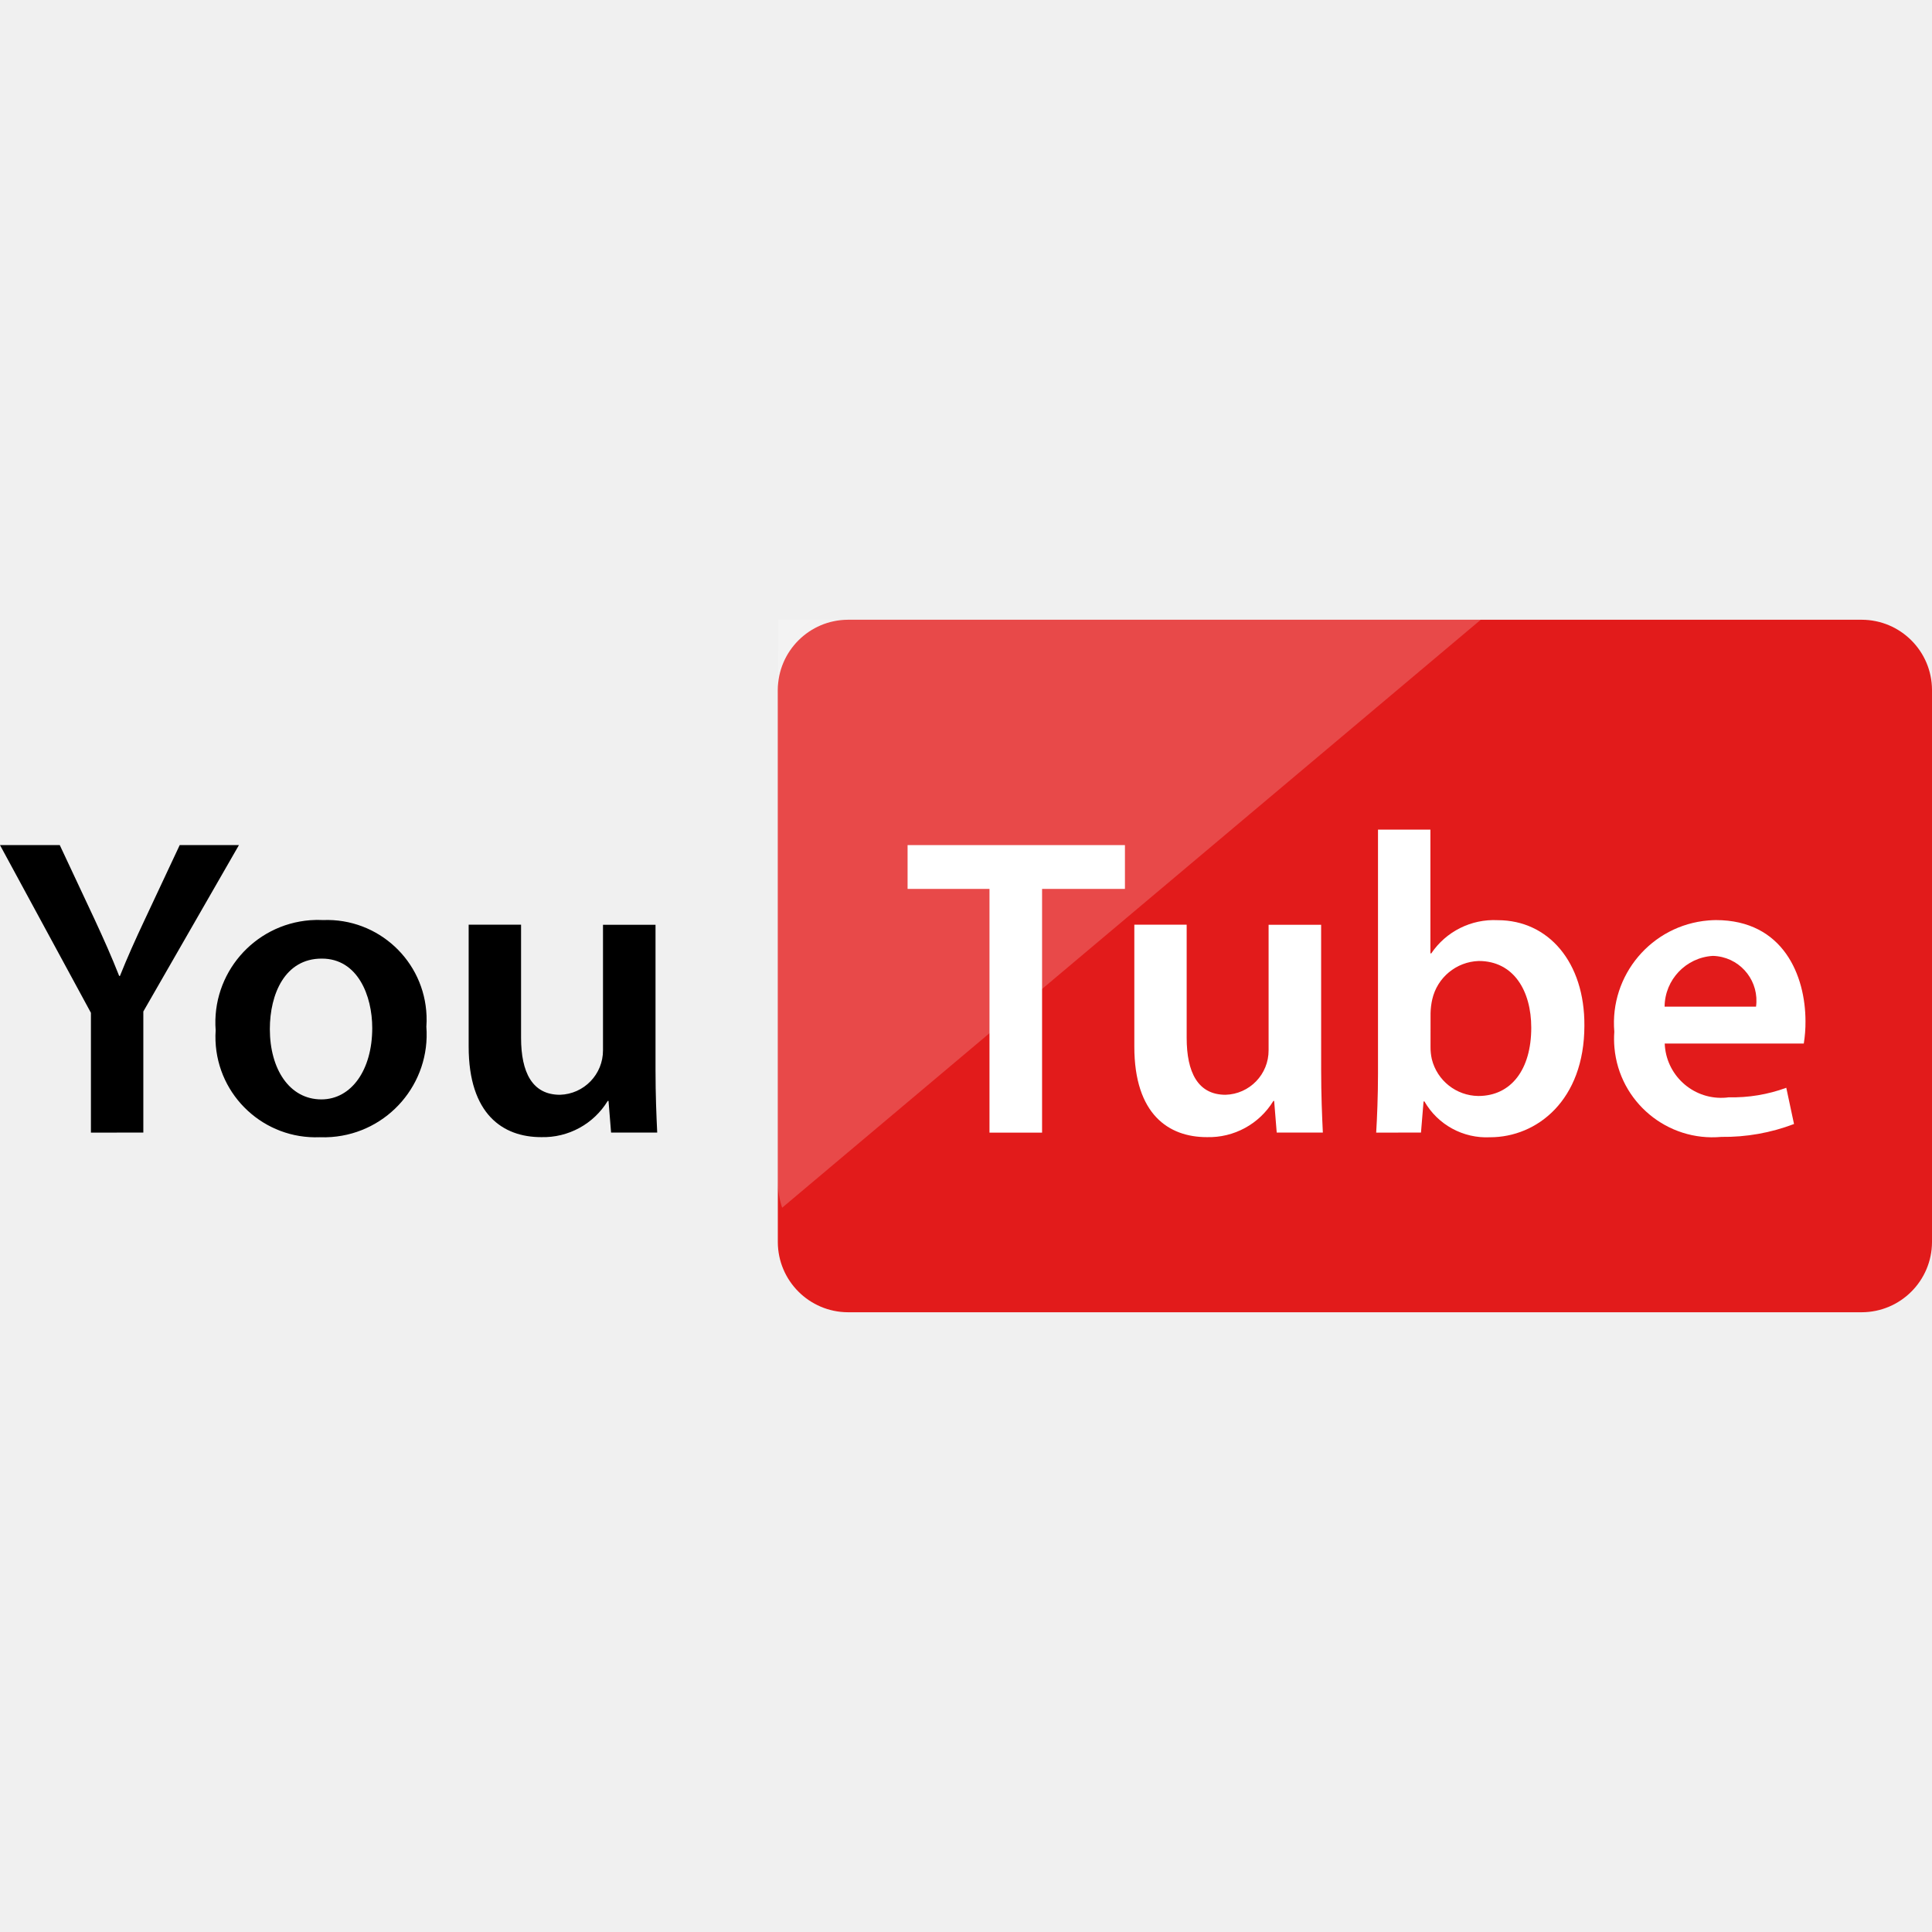
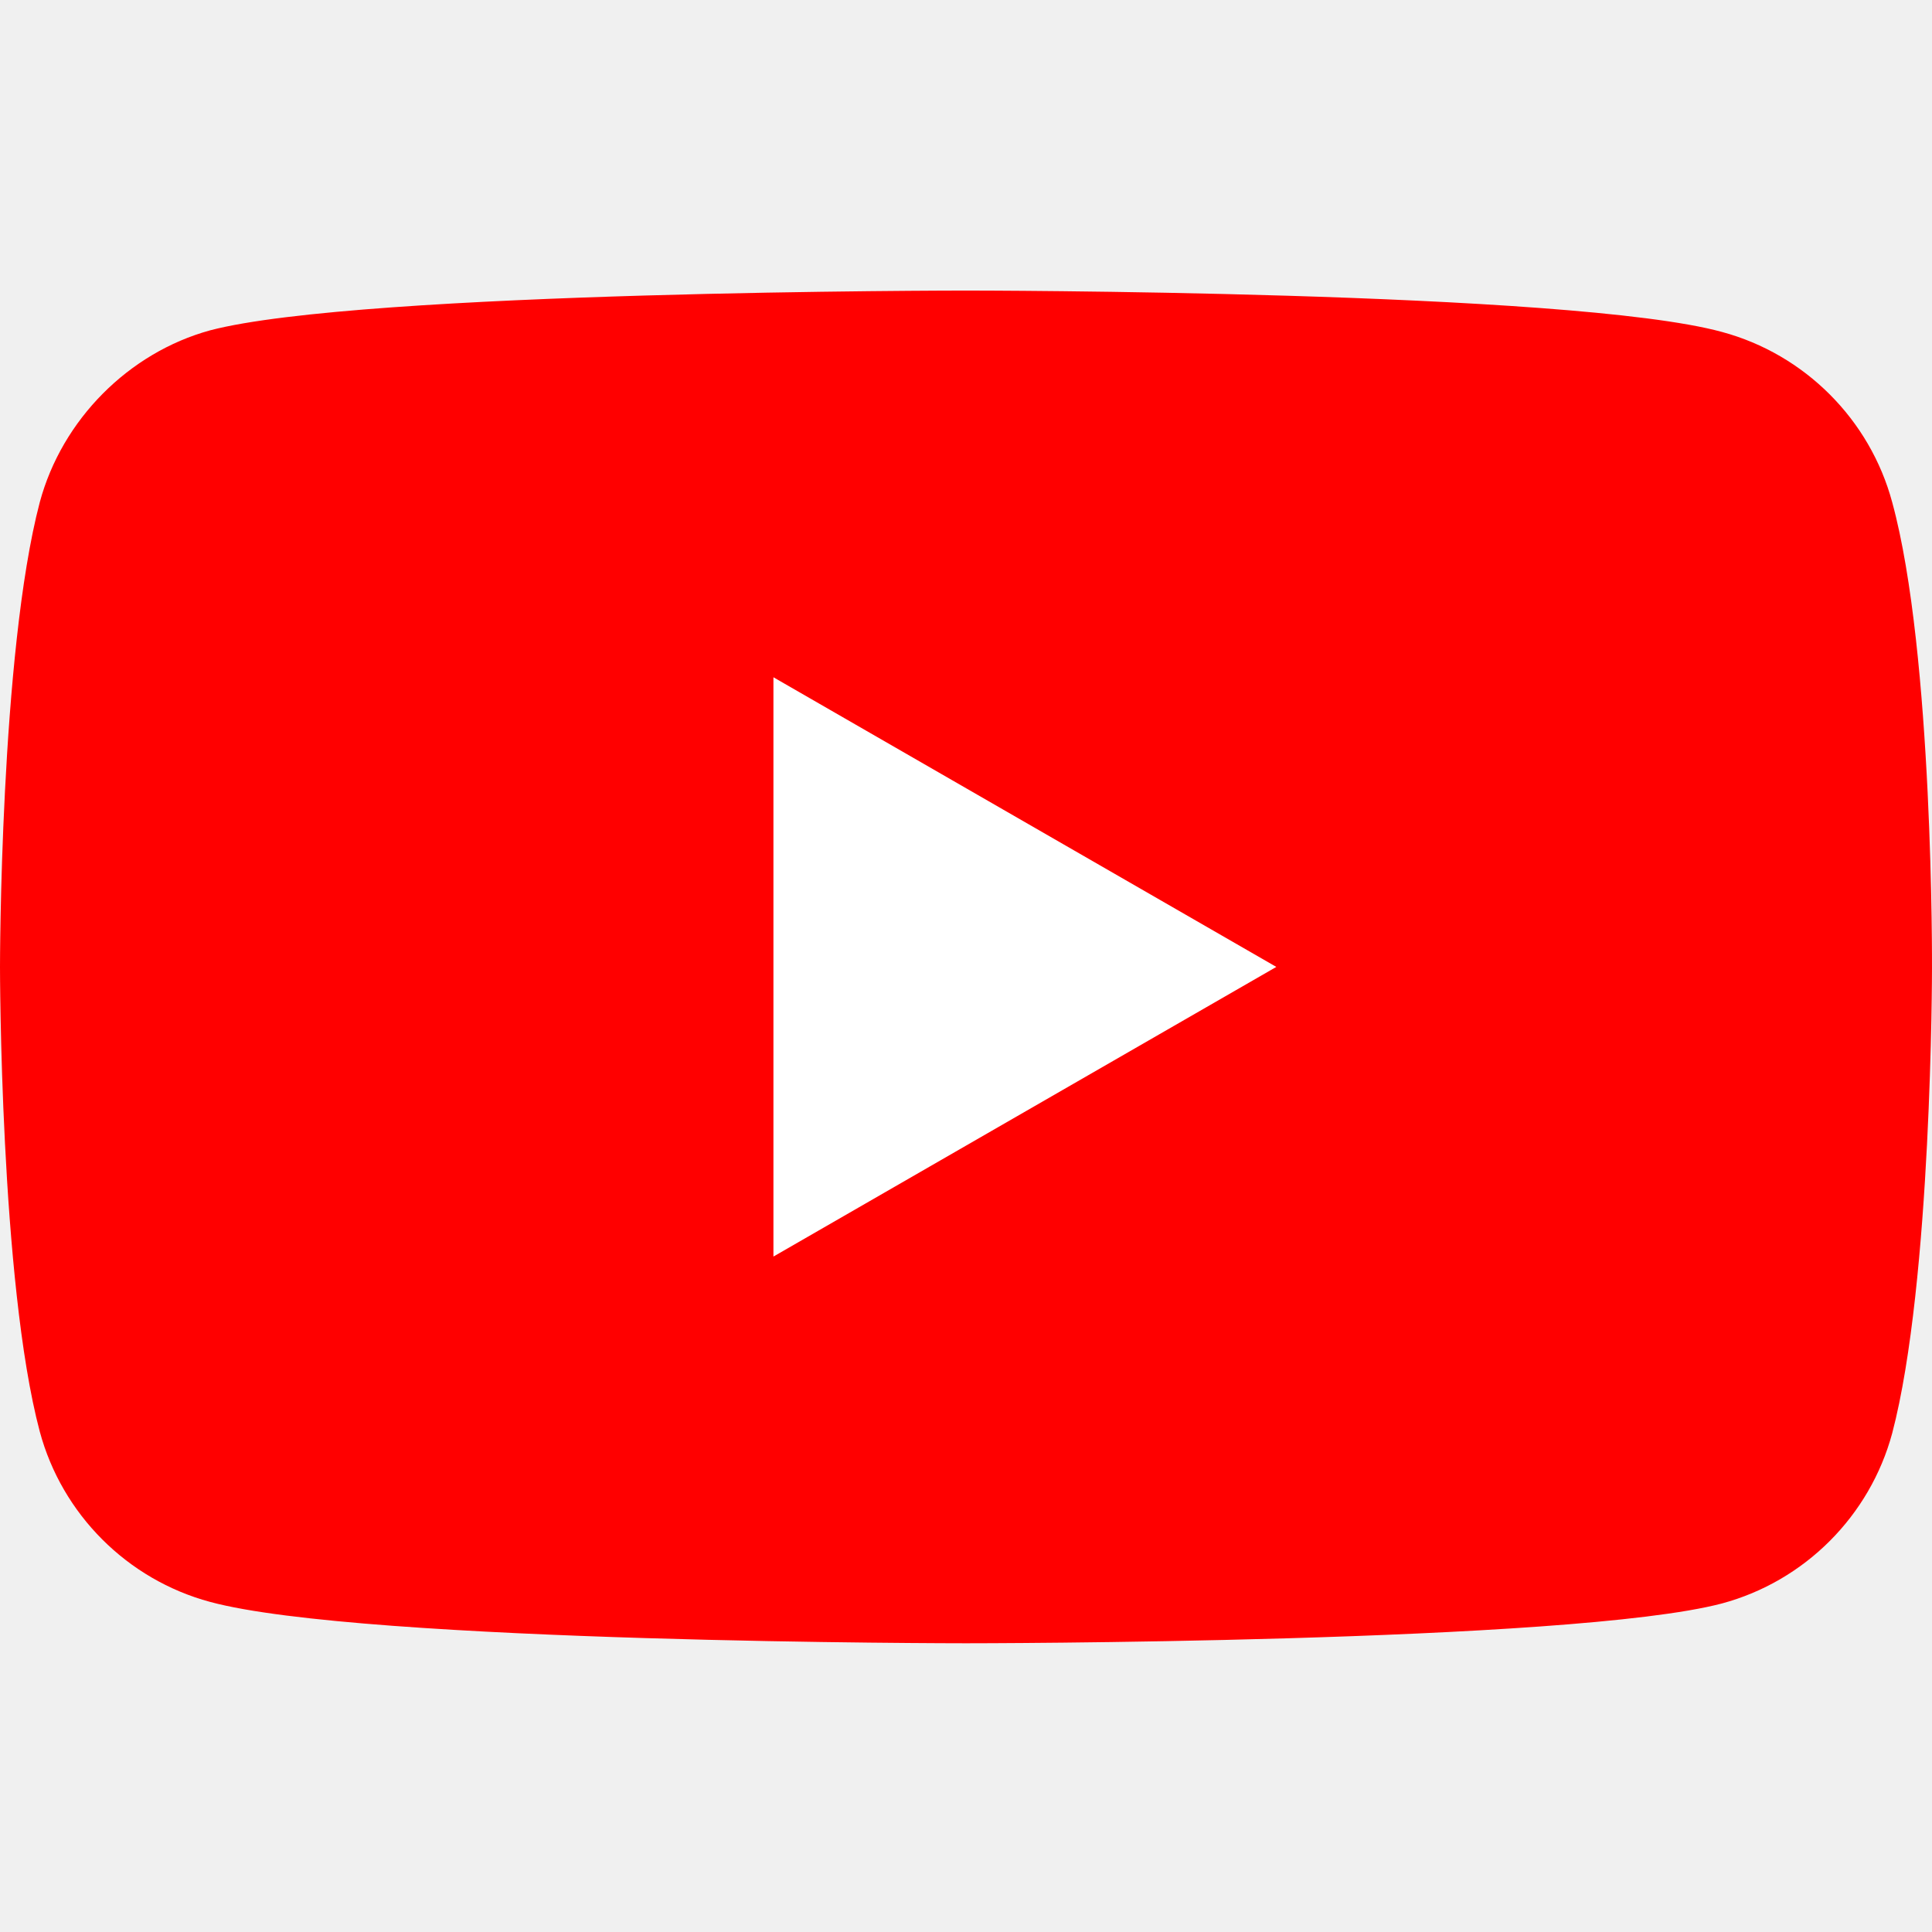
- <svg xmlns="http://www.w3.org/2000/svg" version="1.1" id="Layer_1" x="0px" y="0px" viewBox="0 0 512 512" style="enable-background:new 0 0 512 512;" xml:space="preserve">
-   <path style="fill:#E21B1B;" d="M493.392,347.76H224.728c-10.256-0.032-18.568-8.344-18.6-18.6V182.84  c0.032-10.256,8.344-18.568,18.6-18.6H493.4c10.256,0.032,18.568,8.344,18.6,18.6v146.328  C511.96,339.424,503.648,347.728,493.392,347.76z" />
-   <g>
-     <path style="fill:#FFFFFF;" d="M262.224,235.568H240.52V223.96h57.6v11.608h-21.96v64.592h-13.936V235.568z" />
-     <path style="fill:#FFFFFF;" d="M350.12,283.624c0,6.552,0.232,12,0.448,16.52h-12.224l-0.68-8.392h-0.2   c-3.736,6.136-10.472,9.8-17.656,9.6c-10.072,0-19.2-6.008-19.2-24v-32.296h13.872v29.976c0,9.152,2.968,15.096,10.304,15.096   c6.376-0.184,11.44-5.424,11.408-11.808v-33.248h13.92L350.12,283.624z" />
-     <path style="fill:#FFFFFF;" d="M364.704,300.152c0.232-3.752,0.48-9.824,0.48-15.496v-64.8h13.888v32.8h0.232   c3.92-5.816,10.6-9.152,17.6-8.8c13.48,0,23.072,11.2,22.976,27.928c0,19.8-12.568,29.6-24.984,29.6   c-7.128,0.36-13.856-3.304-17.408-9.496h-0.232l-0.68,8.256L364.704,300.152z M379.104,277.416c-0.016,1.104,0.104,2.2,0.344,3.272   c1.408,5.68,6.472,9.688,12.32,9.76c8.704,0,14.032-7.032,14.032-18.088c0-9.76-4.64-17.688-13.92-17.688   c-5.944,0.2-11,4.376-12.32,10.176c-0.272,1.184-0.416,2.4-0.448,3.616L379.104,277.416L379.104,277.416z" />
-     <path style="fill:#FFFFFF;" d="M441.168,276.528c0.304,8.256,7.248,14.704,15.504,14.4c0.488-0.016,0.976-0.056,1.456-0.128   c5.2,0.12,10.376-0.736,15.256-2.528l2.048,9.6c-6.144,2.344-12.68,3.504-19.256,3.416c-14.336,1.304-27.024-9.264-28.328-23.6   c-0.128-1.416-0.144-2.84-0.04-4.256c-1.272-15.024,9.872-28.232,24.896-29.504c0.672-0.056,1.336-0.088,2.008-0.096   c17.888,0,23.76,14.744,23.76,26.832c0.016,1.968-0.136,3.936-0.448,5.88h-36.856V276.528z M465.368,266.768   c0.88-6.488-3.664-12.464-10.152-13.344c-0.424-0.056-0.848-0.096-1.28-0.104c-7.136,0.424-12.736,6.296-12.8,13.448H465.368z" />
-   </g>
-   <path d="M24.096,300.152v-31.744L0,223.96h15.84l9.152,19.52c2.624,5.664,4.544,9.976,6.592,15.16h0.2  c1.944-4.856,4.064-9.6,6.688-15.16l9.152-19.52H63.32l-25.336,44.096v32.088L24.096,300.152L24.096,300.152z" />
-   <path d="M112.992,272.096c1.136,15.008-10.112,28.088-25.12,29.224c-1.048,0.08-2.096,0.096-3.136,0.056  c-14.672,0.584-27.04-10.848-27.624-25.52c-0.04-0.936-0.024-1.88,0.04-2.816c-1.136-14.976,10.096-28.04,25.072-29.176  c1.144-0.088,2.288-0.104,3.432-0.04c14.568-0.552,26.832,10.808,27.384,25.376C113.08,270.168,113.064,271.136,112.992,272.096z   M71.512,272.712c0,10.584,5.184,18.64,13.656,18.64c7.928,0,13.48-7.784,13.48-18.912c0-8.6-3.864-18.4-13.344-18.4  C75.472,254,71.512,263.488,71.512,272.712L71.512,272.712z" />
-   <path d="M173.72,283.624c0,6.552,0.232,12,0.448,16.52h-12.224l-0.68-8.392h-0.208c-3.736,6.136-10.472,9.8-17.656,9.6  c-10.072,0-19.2-6.008-19.2-24v-32.296h13.888v29.976c0,9.152,2.968,15.096,10.304,15.096c6.376-0.184,11.44-5.424,11.408-11.808  v-33.248h13.92C173.72,245.072,173.72,283.624,173.72,283.624z" />
-   <g>
-     <g>
-       <path style="opacity:0.2;fill:#FFFFFF;enable-background:new    ;" d="M206.128,187.792V313.2    c0.032,2.336,0.416,4.648,1.144,6.864L392.416,164.24H206.24" />
-     </g>
-   </g>
-   <g>
- </g>
-   <g>
- </g>
-   <g>
- </g>
-   <g>
- </g>
-   <g>
- </g>
-   <g>
- </g>
-   <g>
- </g>
-   <g>
- </g>
-   <g>
- </g>
-   <g>
- </g>
-   <g>
- </g>
-   <g>
- </g>
-   <g>
- </g>
-   <g>
- </g>
-   <g>
- </g>
+ <svg xmlns="http://www.w3.org/2000/svg" height="512pt" viewBox="0 -77 512.002 512" width="512pt">
+   <path d="m501.453 56.094c-5.902-21.934-23.195-39.223-45.125-45.129-40.066-10.965-200.332-10.965-200.332-10.965s-160.262 0-200.328 10.547c-21.508 5.902-39.223 23.617-45.125 45.547-10.543 40.062-10.543 123.148-10.543 123.148s0 83.504 10.543 123.148c5.906 21.93 23.195 39.223 45.129 45.129 40.484 10.965 200.328 10.965 200.328 10.965s160.262 0 200.328-10.547c21.934-5.902 39.223-23.195 45.129-45.125 10.543-40.066 10.543-123.148 10.543-123.148s.422-83.508-10.547-123.57zm0 0" fill="#f00" />
+   <path d="m204.969 256 133.27-76.758-133.27-76.758zm0 0" fill="#fff" />
</svg>
